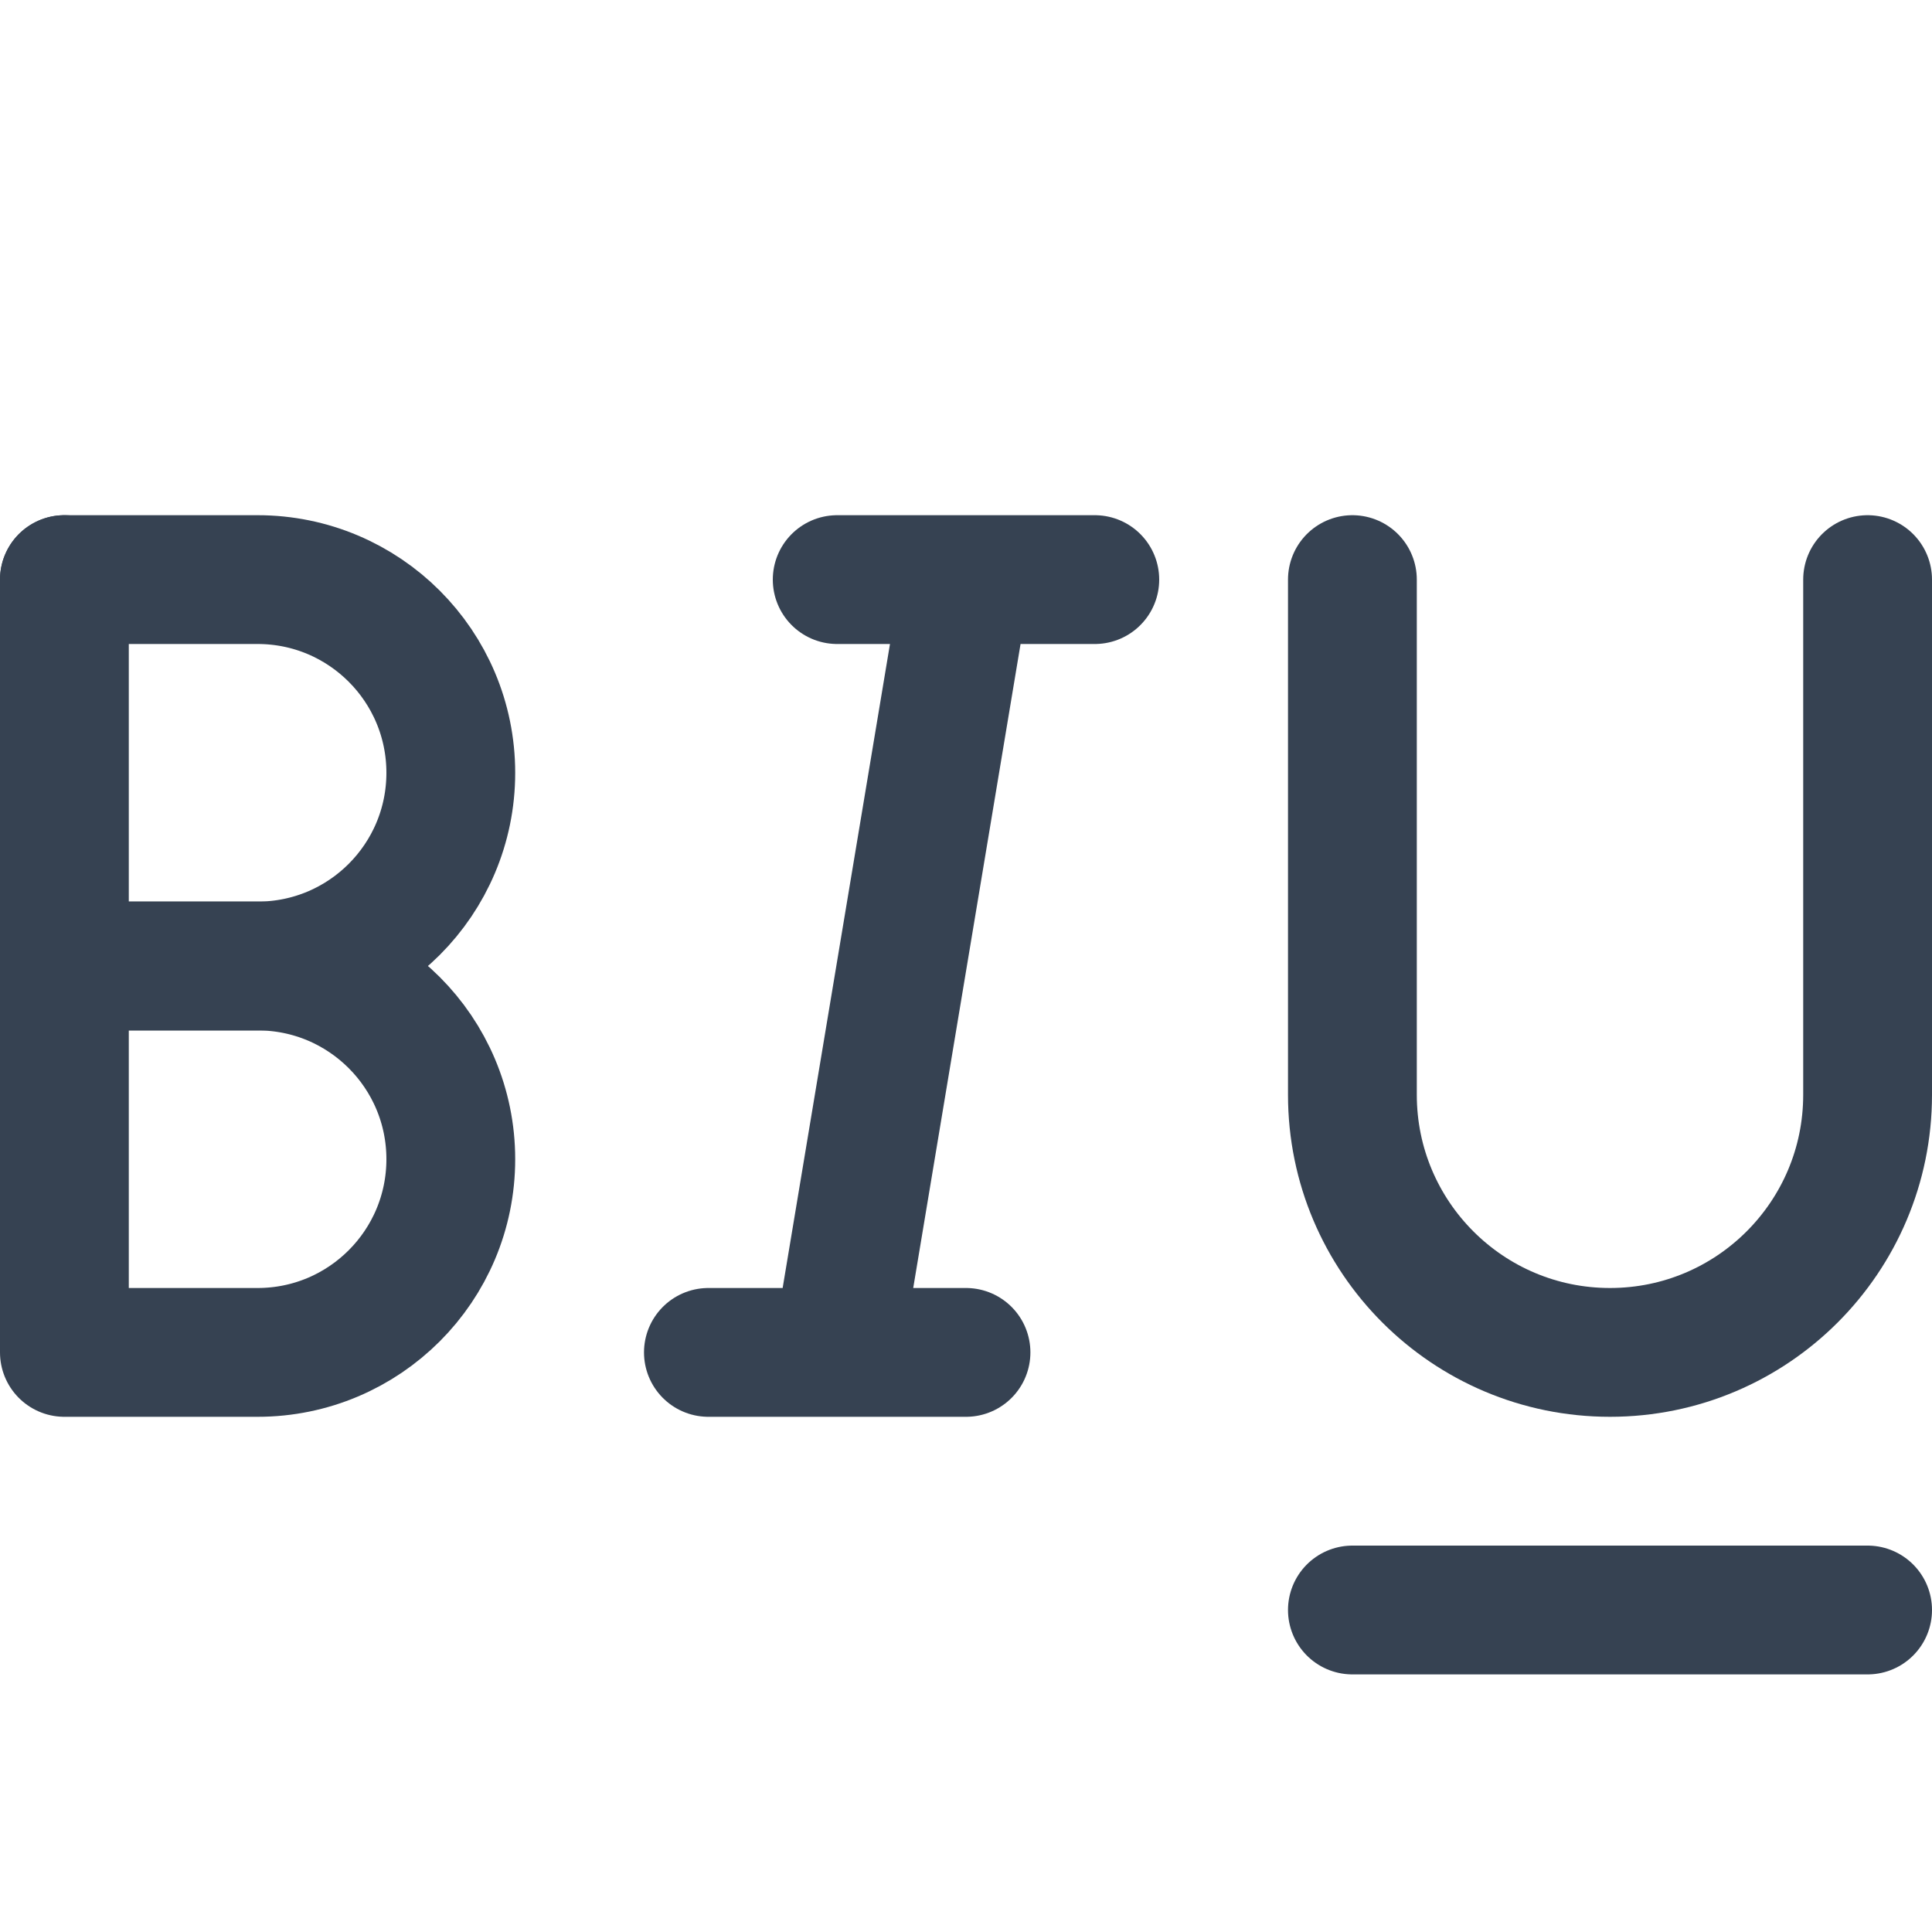
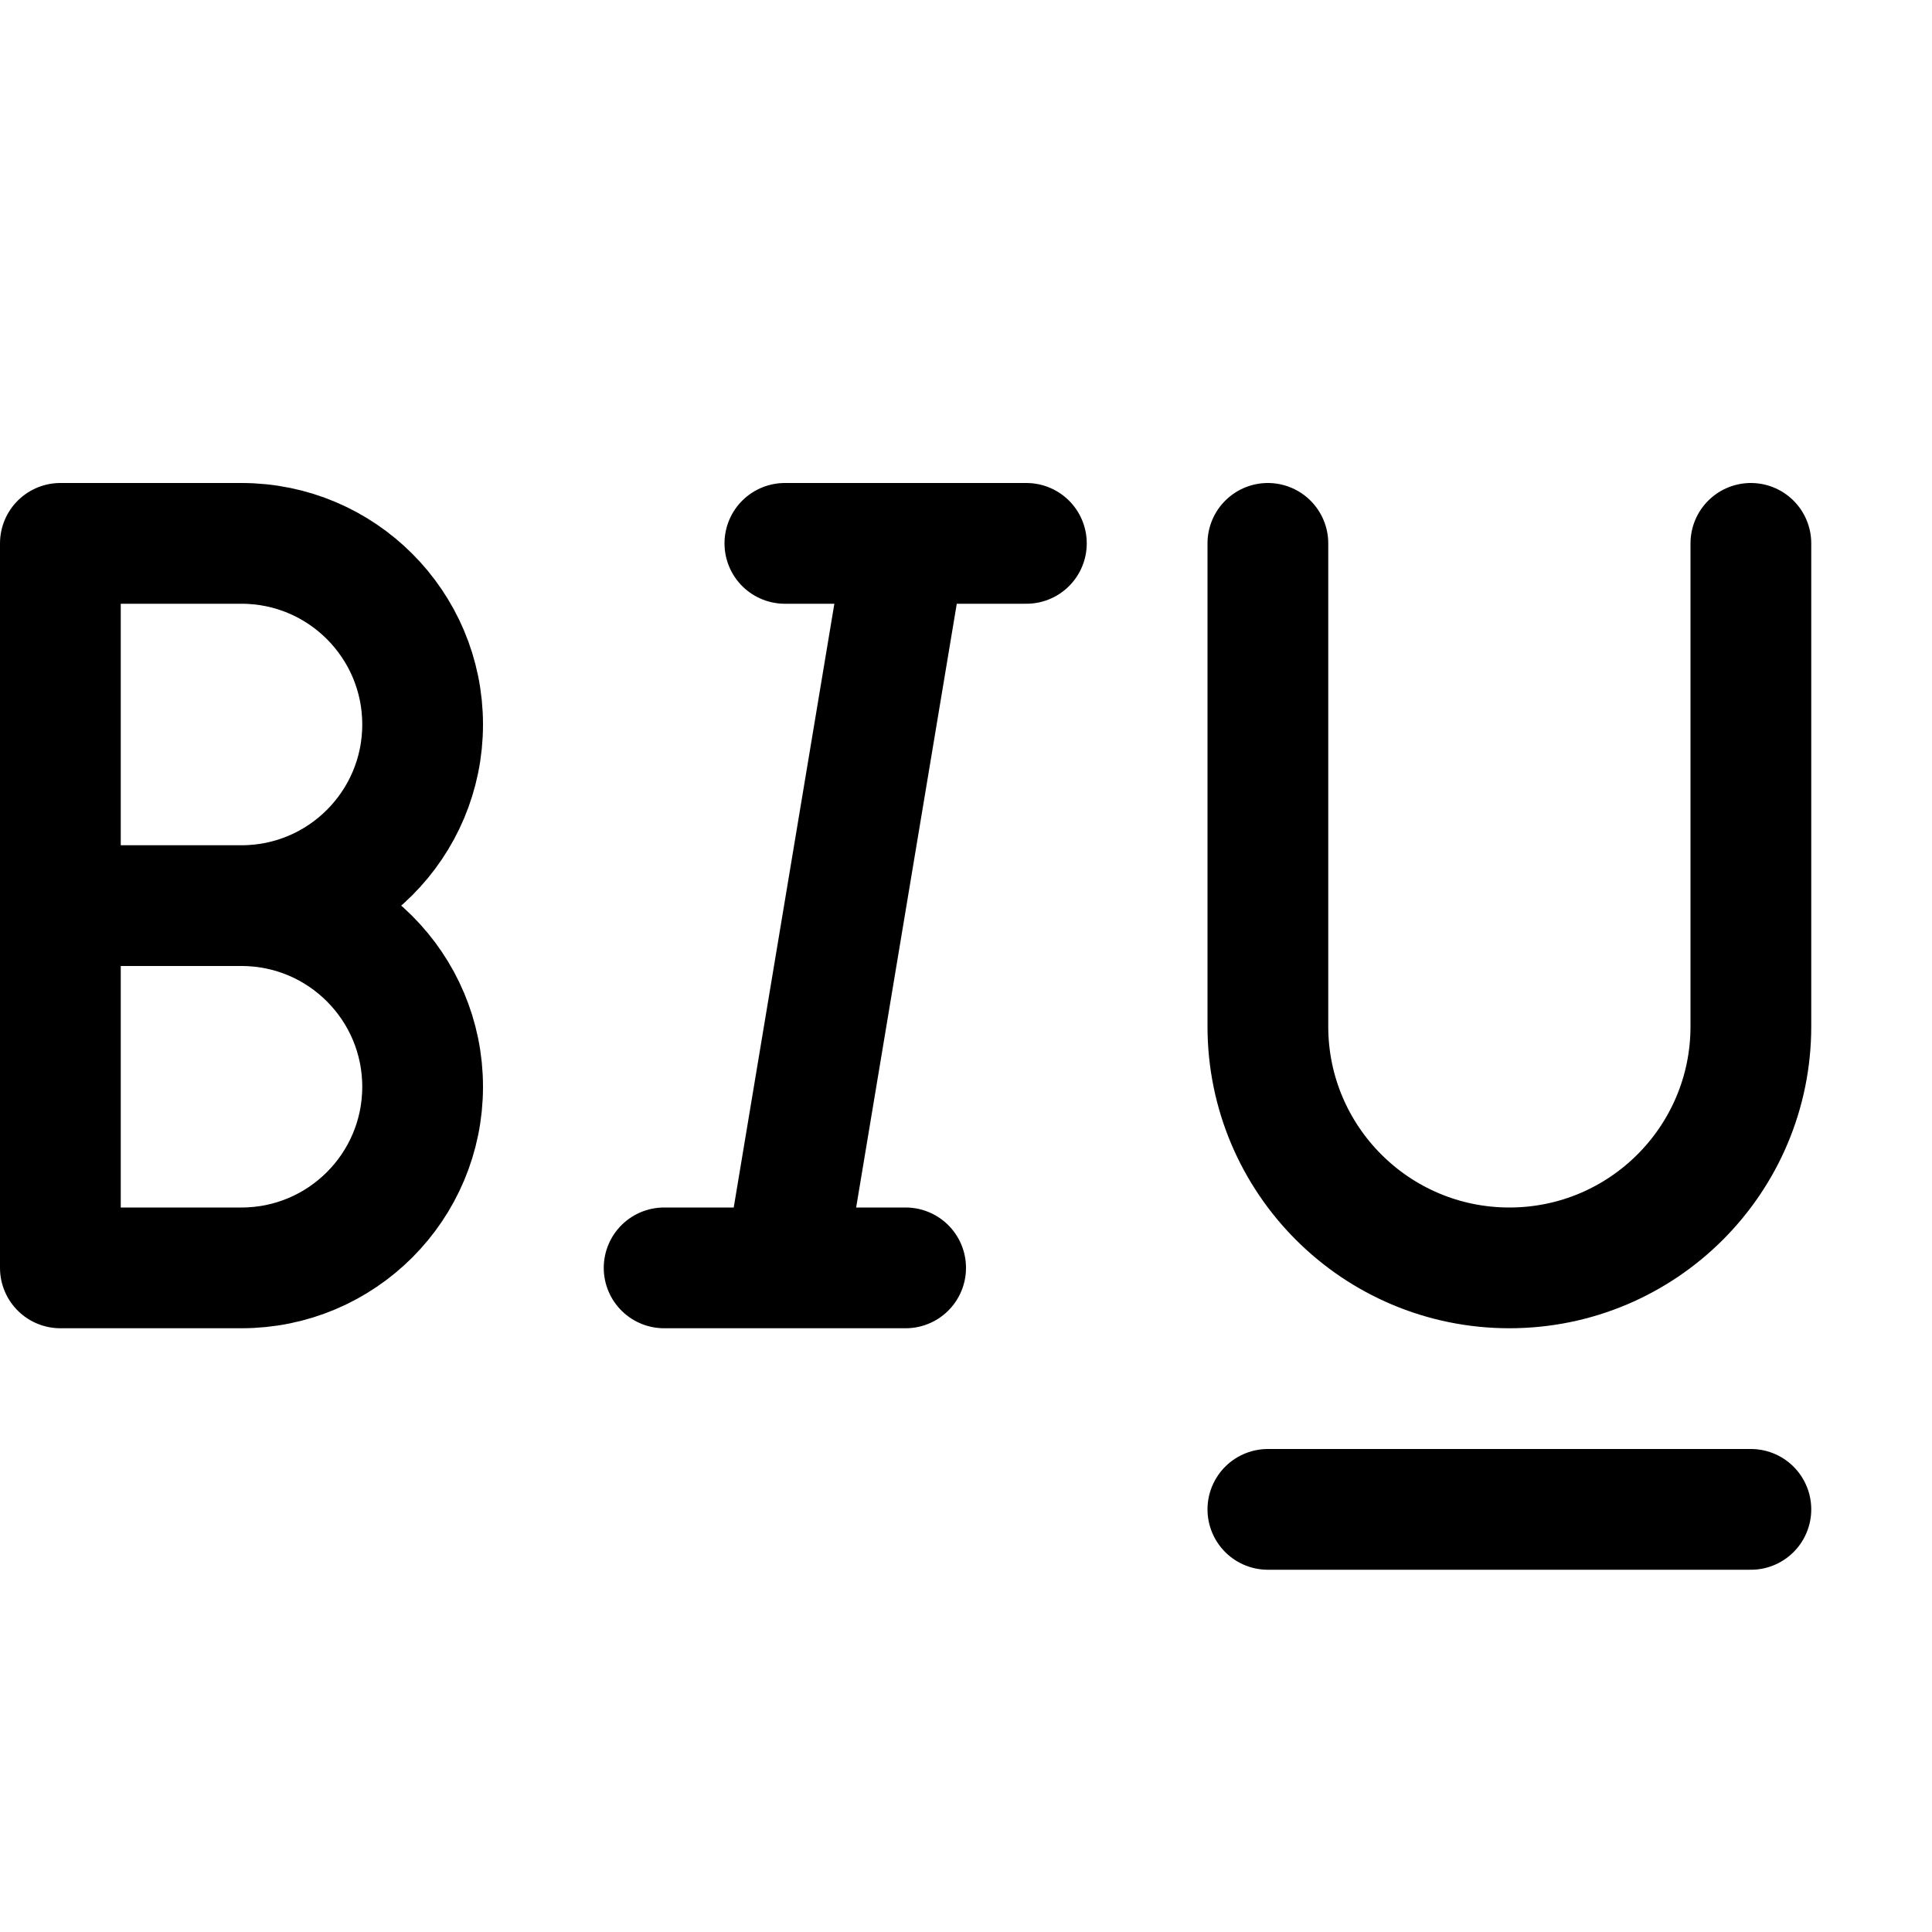
- <svg xmlns="http://www.w3.org/2000/svg" width="30" height="30" viewBox="0 0 30 30" fill="none">
-   <path d="M1 9V15M1 15V21H4C5.657 21 7 19.657 7 18V18C7 16.343 5.657 15 4 15H1Z" stroke="#364252" stroke-width="2" stroke-linecap="round" stroke-linejoin="round" />
-   <path d="M1 9H4C5.657 9 7 10.343 7 12V12C7 13.657 5.657 15 4 15H1" stroke="#364252" stroke-width="2" stroke-linecap="round" stroke-linejoin="round" />
-   <path d="M13 9H15M17 9H15M15 9L13 21M11 21H15" stroke="#364252" stroke-width="2" stroke-linecap="round" stroke-linejoin="round" />
-   <path d="M21 9V17C21 19.209 22.791 21 25 21V21C27.209 21 29 19.209 29 17V9" stroke="#364252" stroke-width="2" stroke-linecap="round" stroke-linejoin="round" />
-   <path d="M21 25H29" stroke="#364252" stroke-width="2" stroke-linecap="round" stroke-linejoin="round" />
+ <svg xmlns="http://www.w3.org/2000/svg" width="16" height="16" fill="none">
+   <path stroke="#000" stroke-linecap="round" stroke-linejoin="round" d="M.5 4.5v3m0 0v3H2A1.5 1.5 0 0 0 3.5 9v0A1.5 1.5 0 0 0 2 7.5H.5ZM.5 4.5H2A1.5 1.5 0 0 1 3.5 6v0A1.5 1.5 0 0 1 2 7.5H.5M6.5 4.5h1m1 0h-1m0 0-1 6m-1 0h2M10.5 4.5v4a2 2 0 0 0 2 2v0a2 2 0 0 0 2-2v-4M10.5 12.5h4" />
</svg>
